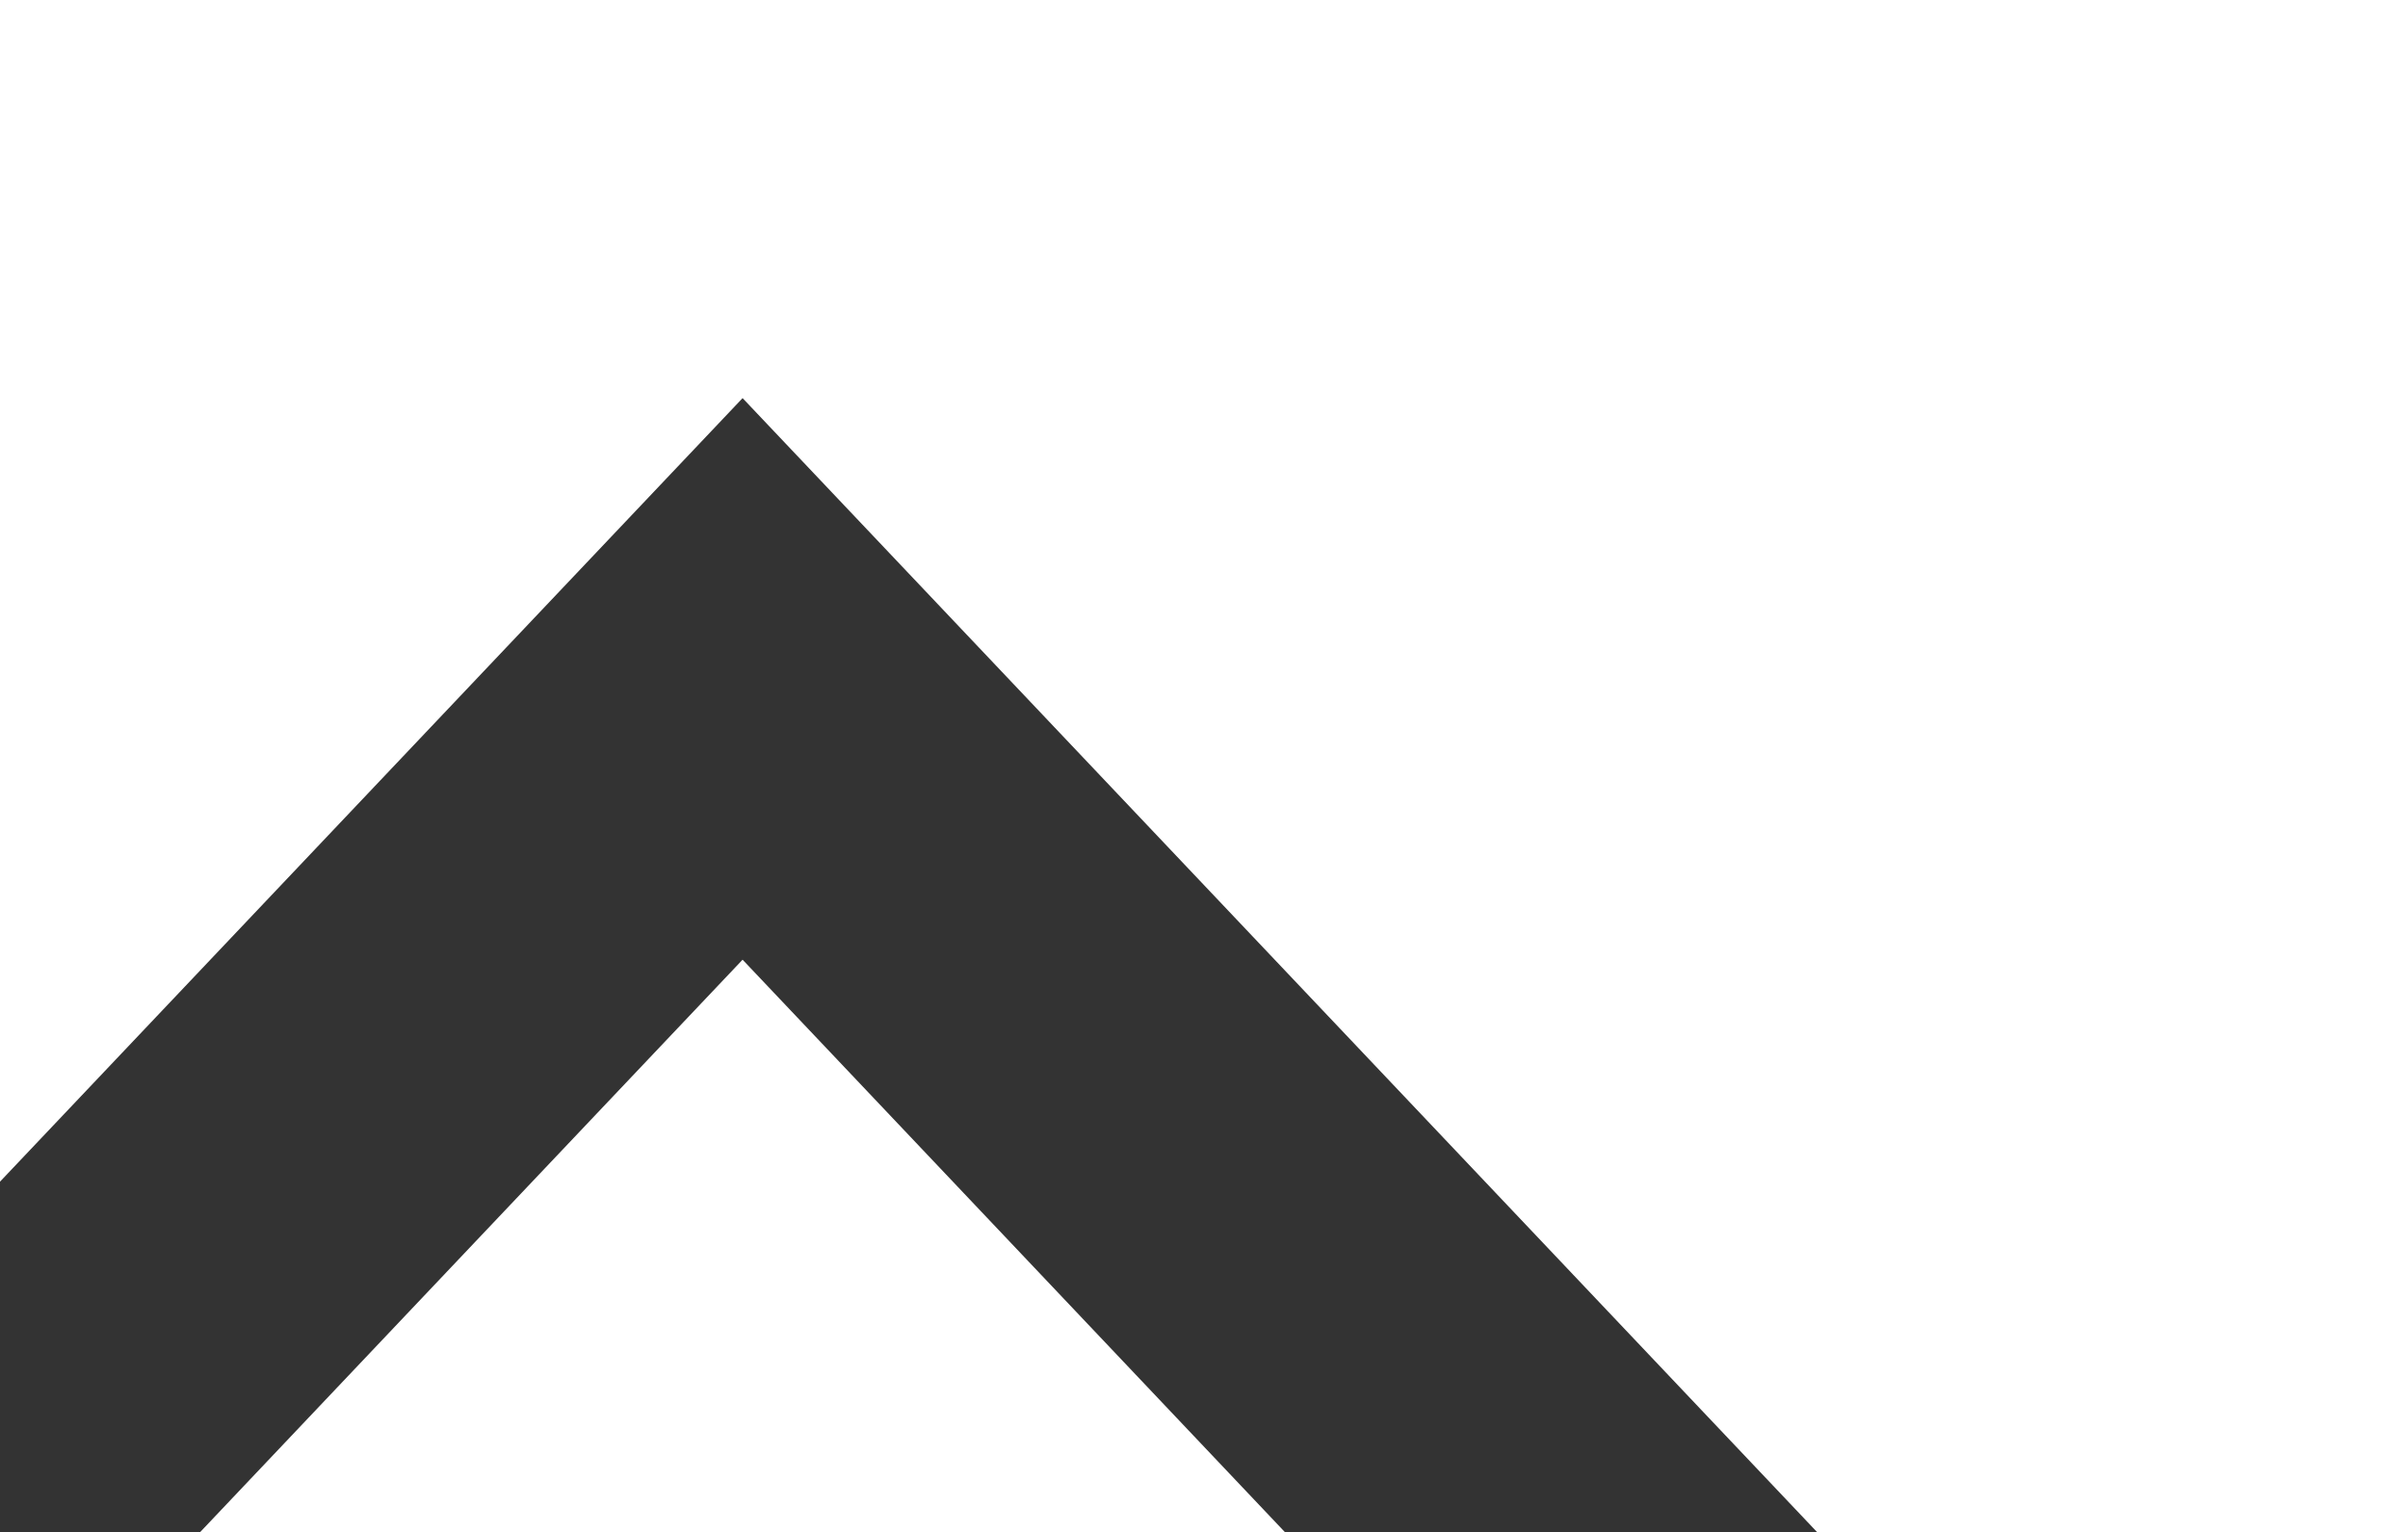
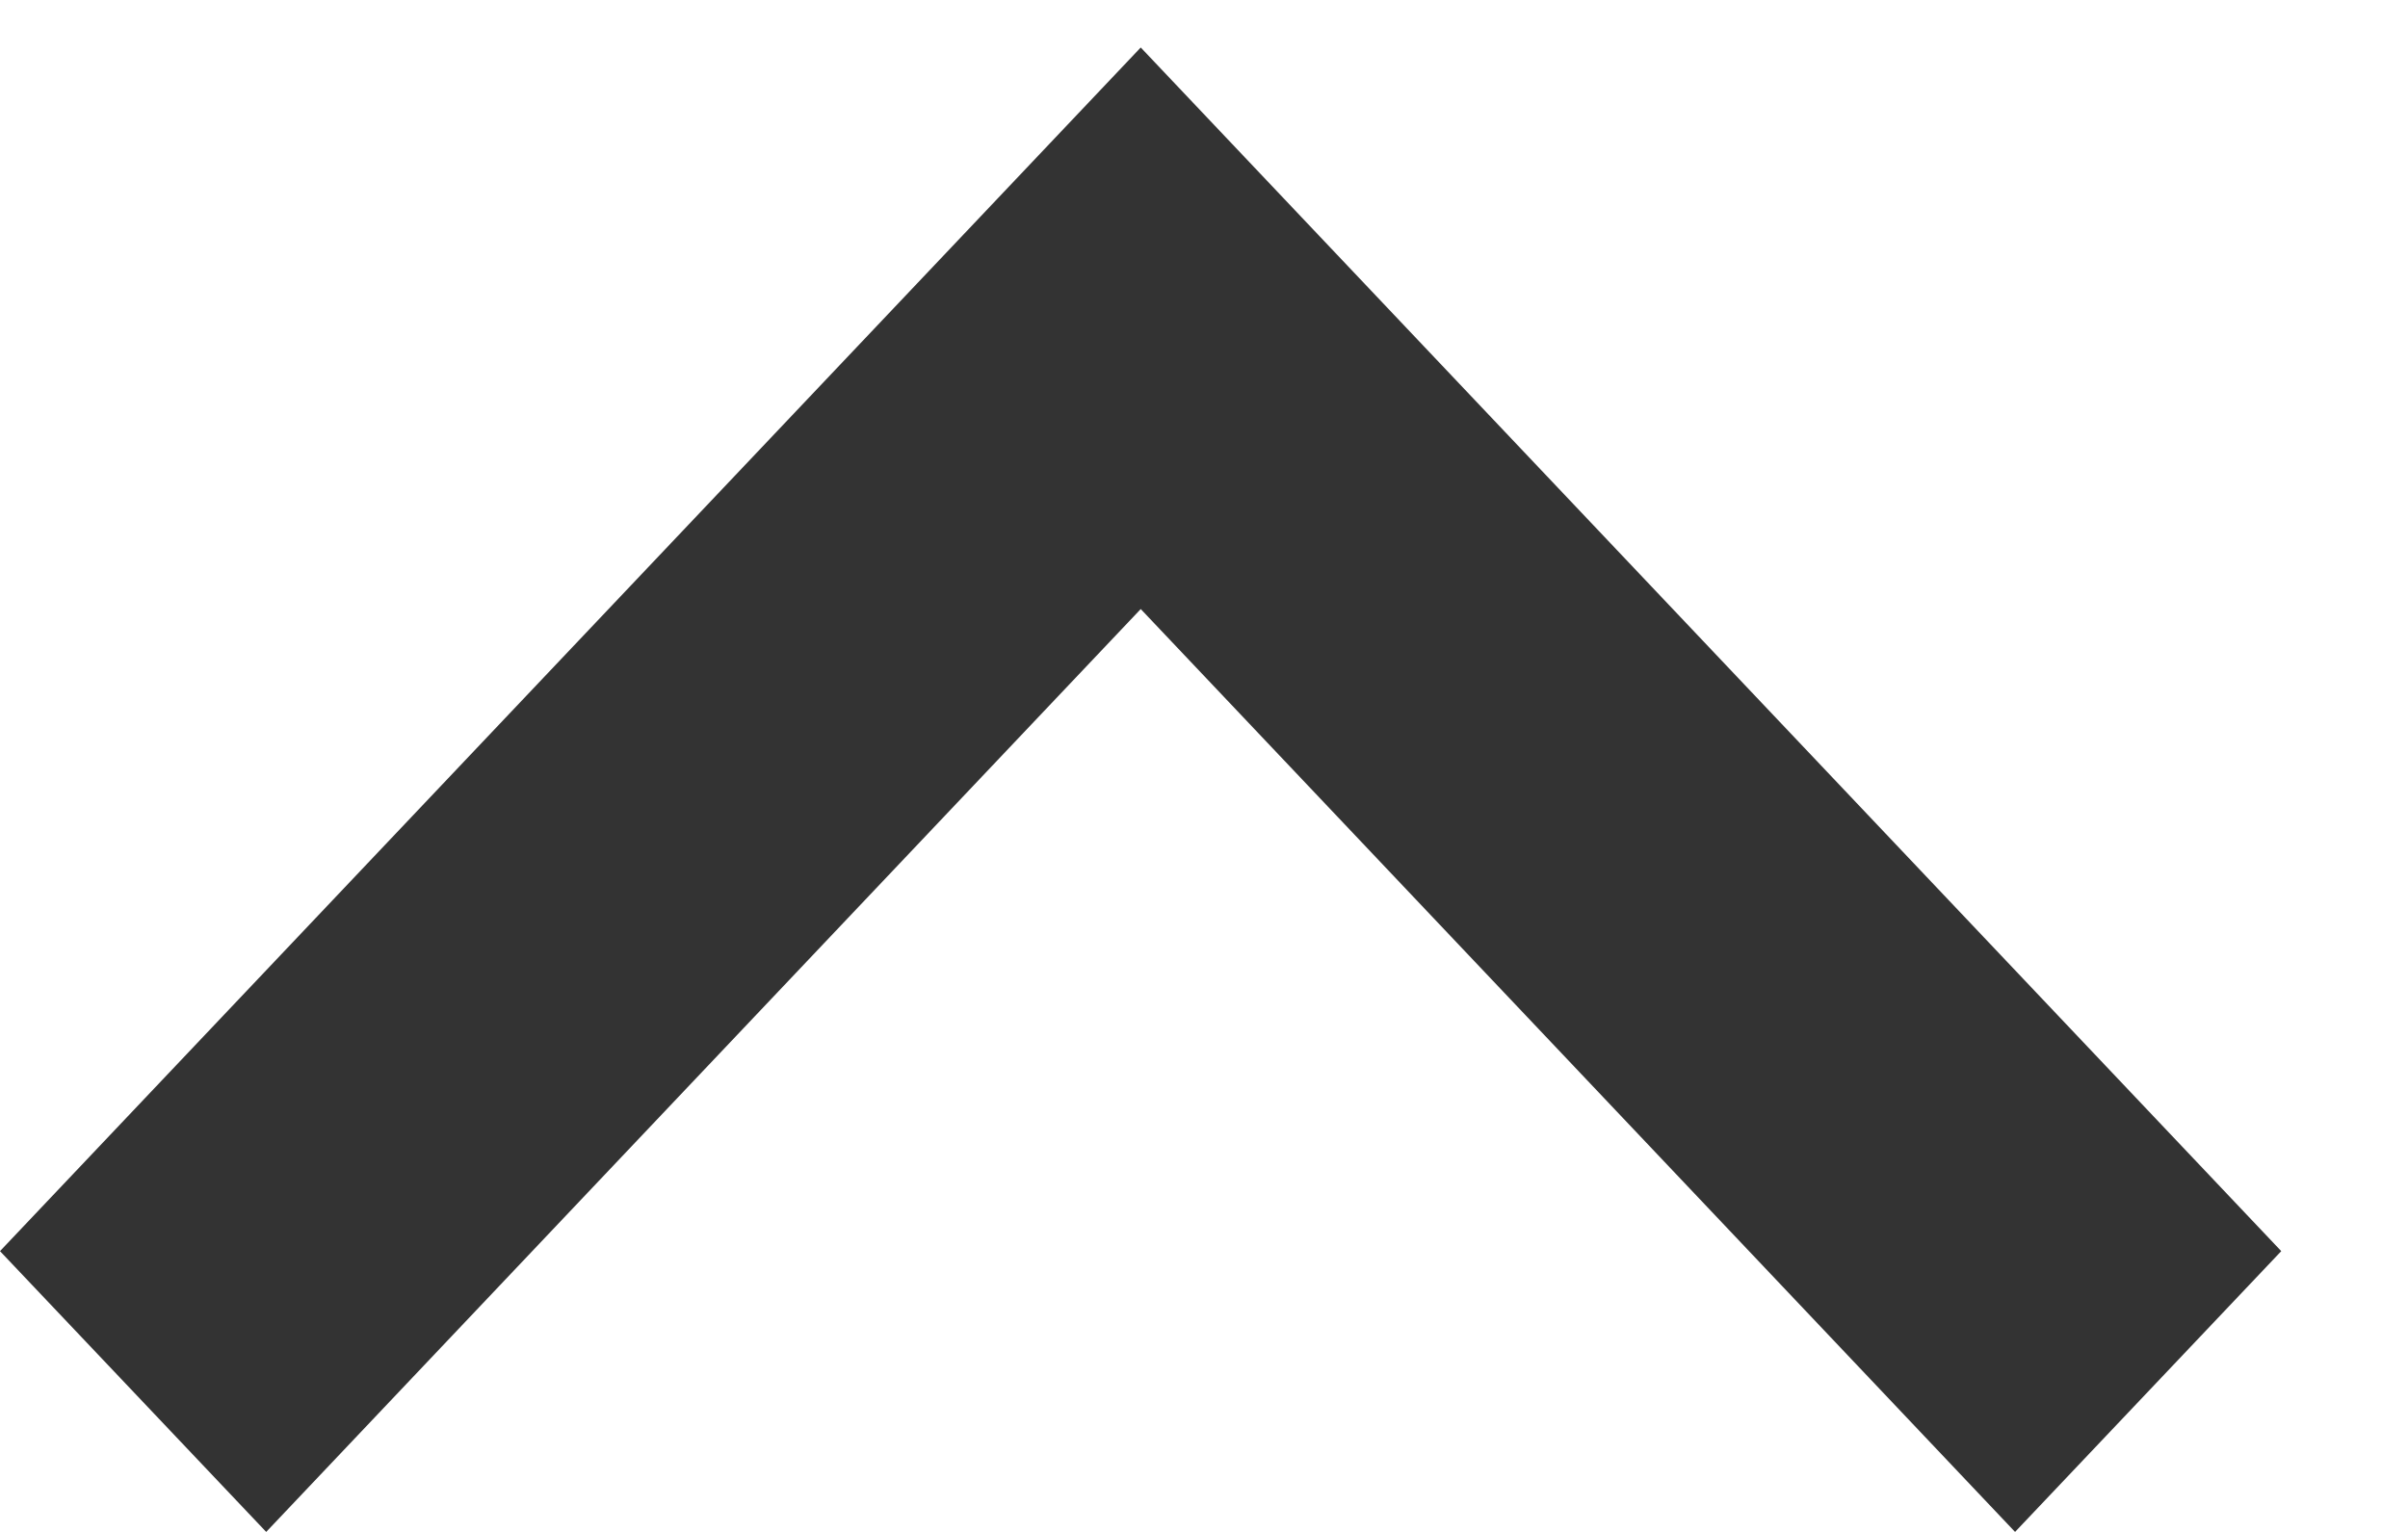
- <svg xmlns="http://www.w3.org/2000/svg" width="11" height="7" viewBox="0 0 11 7">
-   <polygon transform="translate(-761, -837) translate(764.3917, 842.2105) rotate(-90) translate(-764.3917, -842.2105)" points="762.283 837 761 838.216 765.217 842.211 761 846.205 762.283 847.421 767.783 842.211" fill="#333" fill-rule="evenodd" />
+ <svg xmlns="http://www.w3.org/2000/svg" width="11px" height="7px" viewBox="0 0 11 7" version="1.1">
+   <defs />
+   <g id="Page-1" stroke="none" stroke-width="1" fill="none" fill-rule="evenodd">
+     <g id="icon-dart-right" transform="translate(5.5, 3.5) rotate(270) translate(-5.5, -3.5) translate(2, -2)" fill="#333333">
+       <polygon id="Shape" transform="translate(3.391666, 5.210527) rotate(0) translate(-3.391666, -5.210527) " points="1.283 0 -5.68434189e-14 1.216 4.217 5.211 -5.68434189e-14 9.205 1.283 10.421 6.783 5.211" />
+     </g>
+   </g>
</svg>
